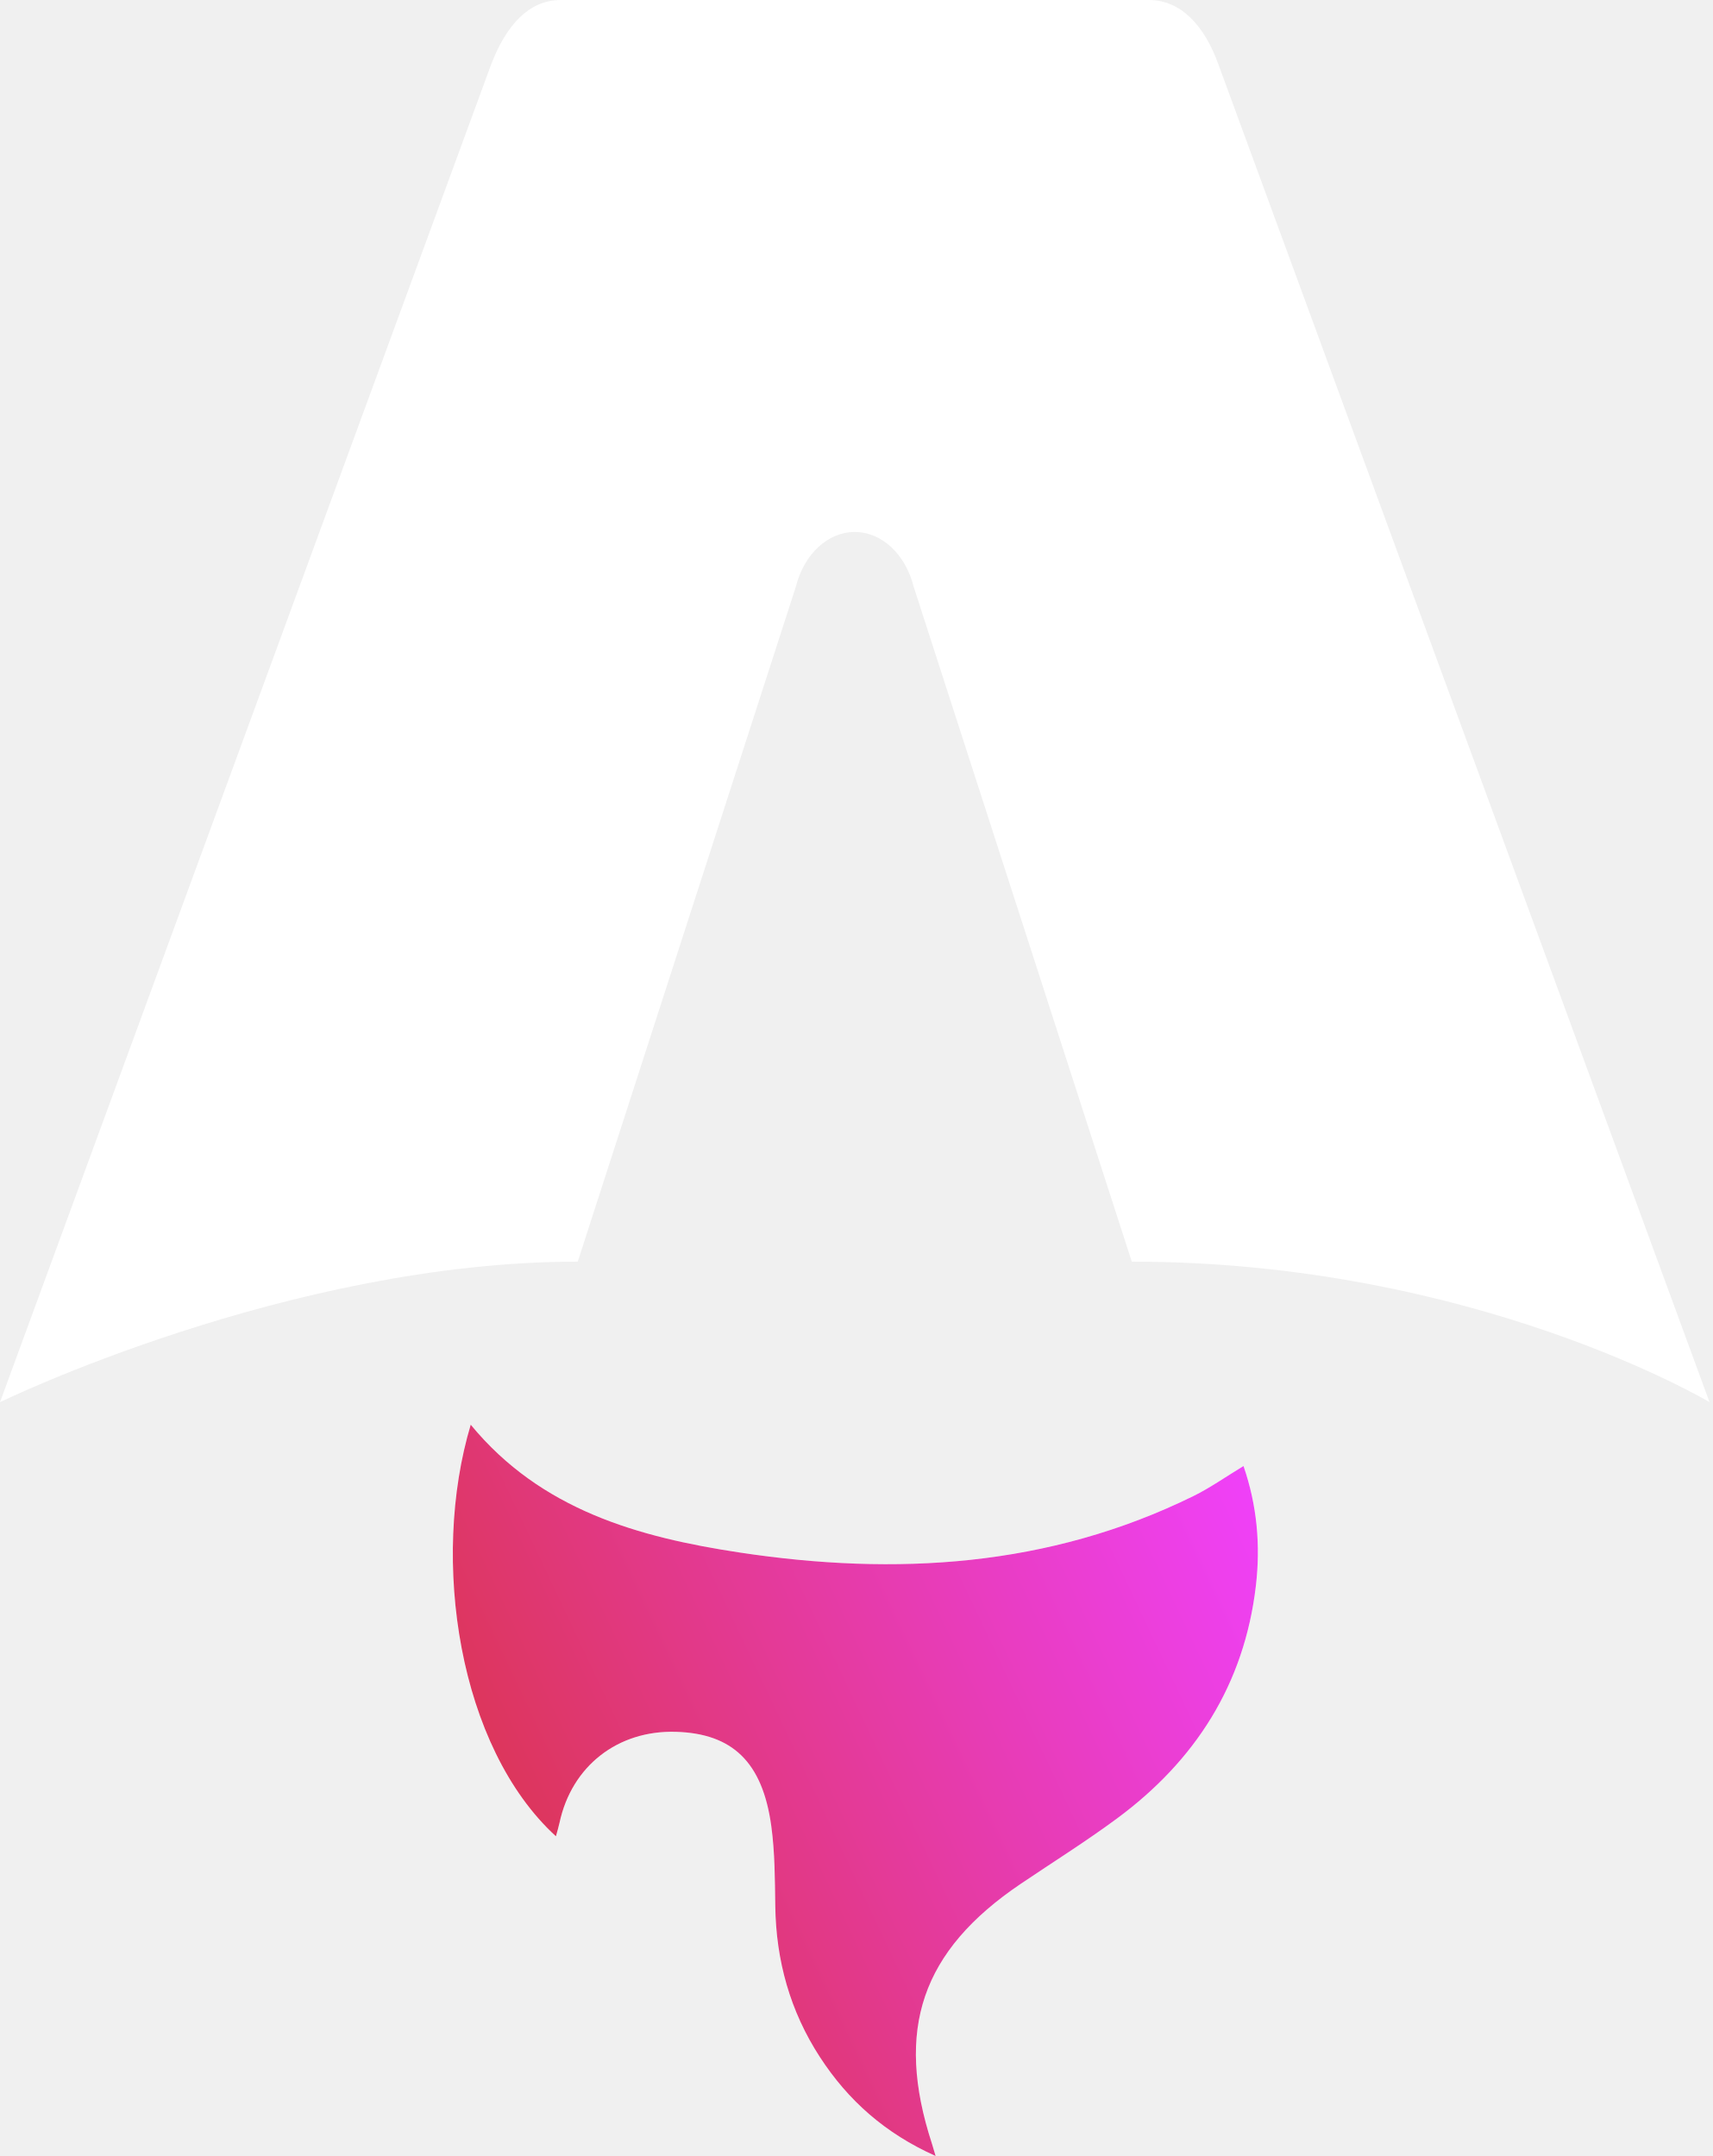
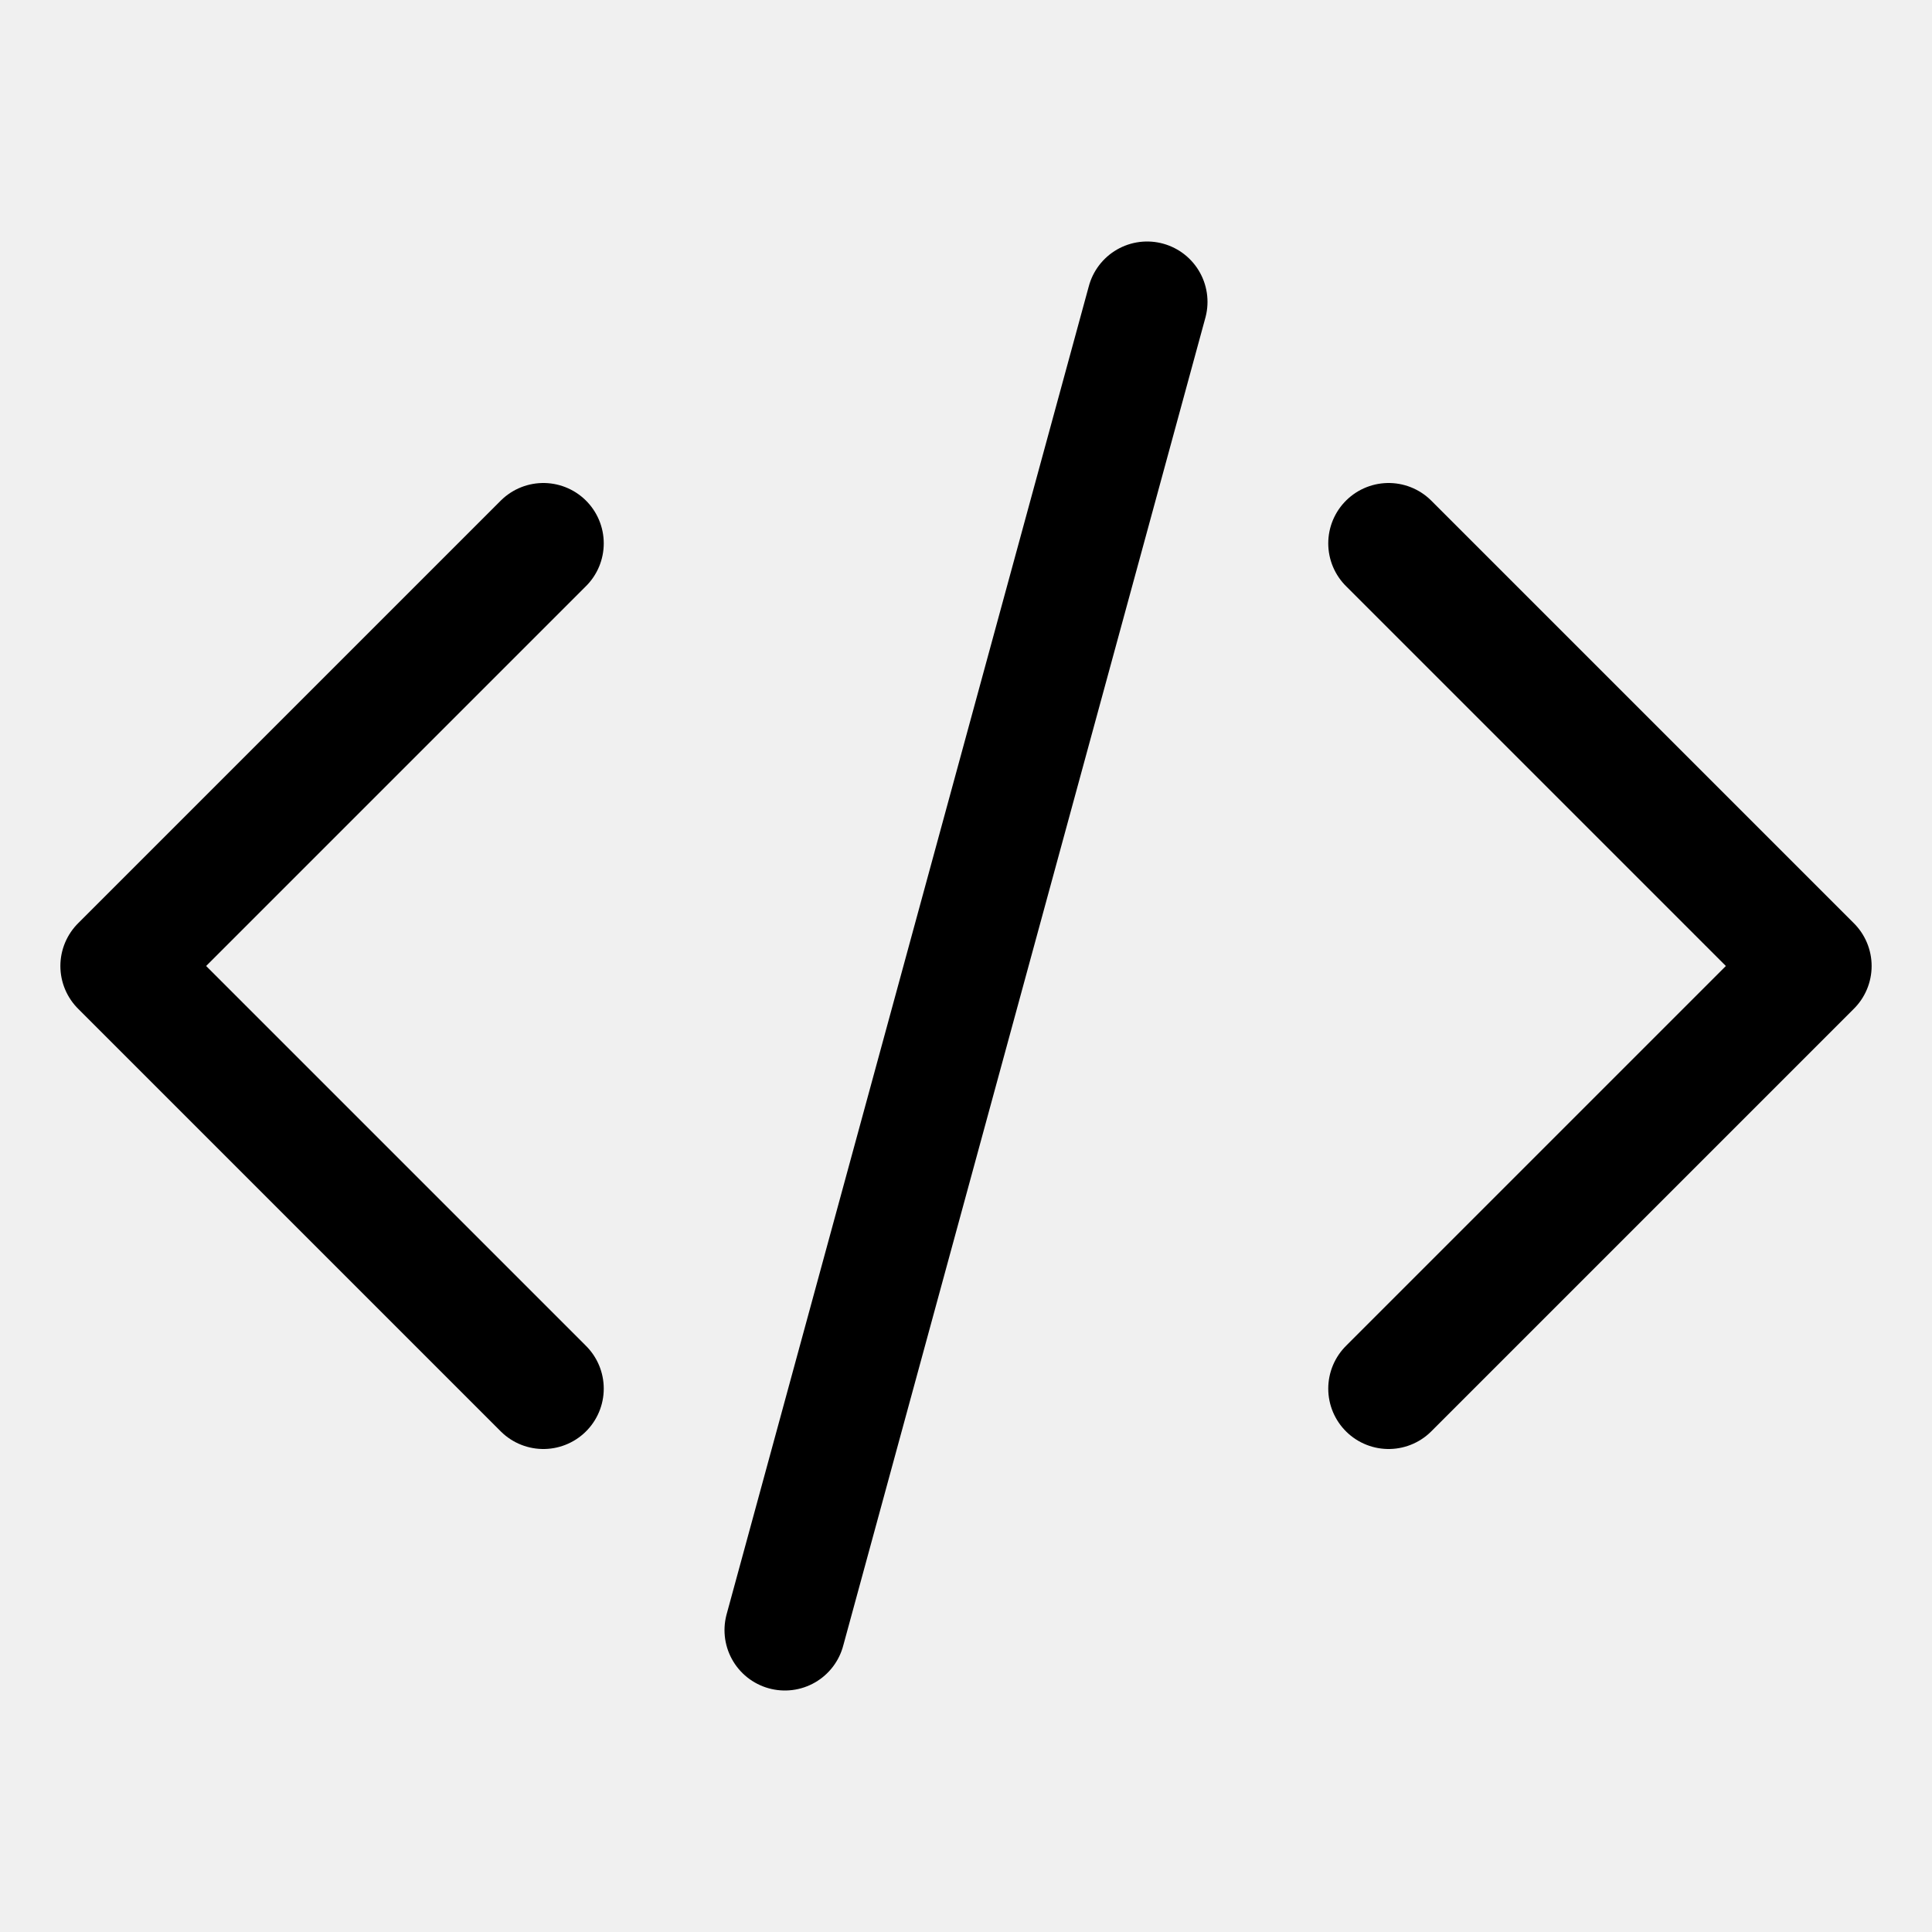
- <svg xmlns="http://www.w3.org/2000/svg" width="85" height="107" viewBox="0 0 85 107" fill="none">
-   <path fill="white" d="M27.589 91.136C22.756 86.718 21.344 77.433 23.358 70.707C26.85 74.948 31.689 76.291 36.7 77.05C44.438 78.22 52.036 77.782 59.223 74.246C60.045 73.841 60.805 73.303 61.704 72.757C62.378 74.714 62.553 76.689 62.318 78.7C61.745 83.596 59.309 87.378 55.433 90.245C53.883 91.392 52.244 92.417 50.643 93.498C45.726 96.821 44.396 100.718 46.243 106.386C46.287 106.525 46.327 106.663 46.426 107C43.916 105.876 42.082 104.24 40.684 102.089C39.209 99.819 38.507 97.308 38.47 94.591C38.451 93.269 38.451 91.934 38.273 90.631C37.839 87.453 36.347 86.03 33.536 85.948C30.652 85.864 28.37 87.647 27.765 90.455C27.719 90.671 27.652 90.884 27.585 91.134L27.589 91.136Z" />
-   <path fill="url(#paint0_linear_1_59)" d="M27.589 91.136C22.756 86.718 21.344 77.433 23.358 70.707C26.85 74.948 31.689 76.291 36.7 77.05C44.438 78.22 52.036 77.782 59.223 74.246C60.045 73.841 60.805 73.303 61.704 72.757C62.378 74.714 62.553 76.689 62.318 78.7C61.745 83.596 59.309 87.378 55.433 90.245C53.883 91.392 52.244 92.417 50.643 93.498C45.726 96.821 44.396 100.718 46.243 106.386C46.287 106.525 46.327 106.663 46.426 107C43.916 105.876 42.082 104.24 40.684 102.089C39.209 99.819 38.507 97.308 38.47 94.591C38.451 93.269 38.451 91.934 38.273 90.631C37.839 87.453 36.347 86.03 33.536 85.948C30.652 85.864 28.37 87.647 27.765 90.455C27.719 90.671 27.652 90.884 27.585 91.134L27.589 91.136Z" />
-   <path fill="white" d="M0 69.587C0 69.587 14.314 62.614 28.668 62.614L39.49 29.12C39.895 27.501 41.078 26.4 42.414 26.4C43.749 26.4 44.932 27.501 45.338 29.12L56.16 62.614C73.16 62.614 84.828 69.587 84.828 69.587C84.828 69.587 60.514 3.352 60.467 3.219C59.769 1.261 58.591 0 57.003 0H27.827C26.239 0 25.109 1.261 24.363 3.219C24.311 3.35 0 69.587 0 69.587Z" />
-   <defs>
-     <linearGradient id="paint0_linear_1_59" x1="22.47" y1="107" x2="69.145" y2="84.947" gradientUnits="userSpaceOnUse">
-       <stop stop-color="#D83333" />
-       <stop offset="1" stop-color="#F041FF" />
-     </linearGradient>
-   </defs>
+ <svg xmlns="http://www.w3.org/2000/svg" fill="none" viewBox="0 0 24 24" stroke-width="1.5" stroke="currentColor" class="size-6">
+   <path stroke-linecap="round" stroke-linejoin="round" d="M17.25 6.75 22.5 12l-5.25 5.25m-10.5 0L1.5 12l5.25-5.25m7.5-3-4.5 16.5" />
</svg>
